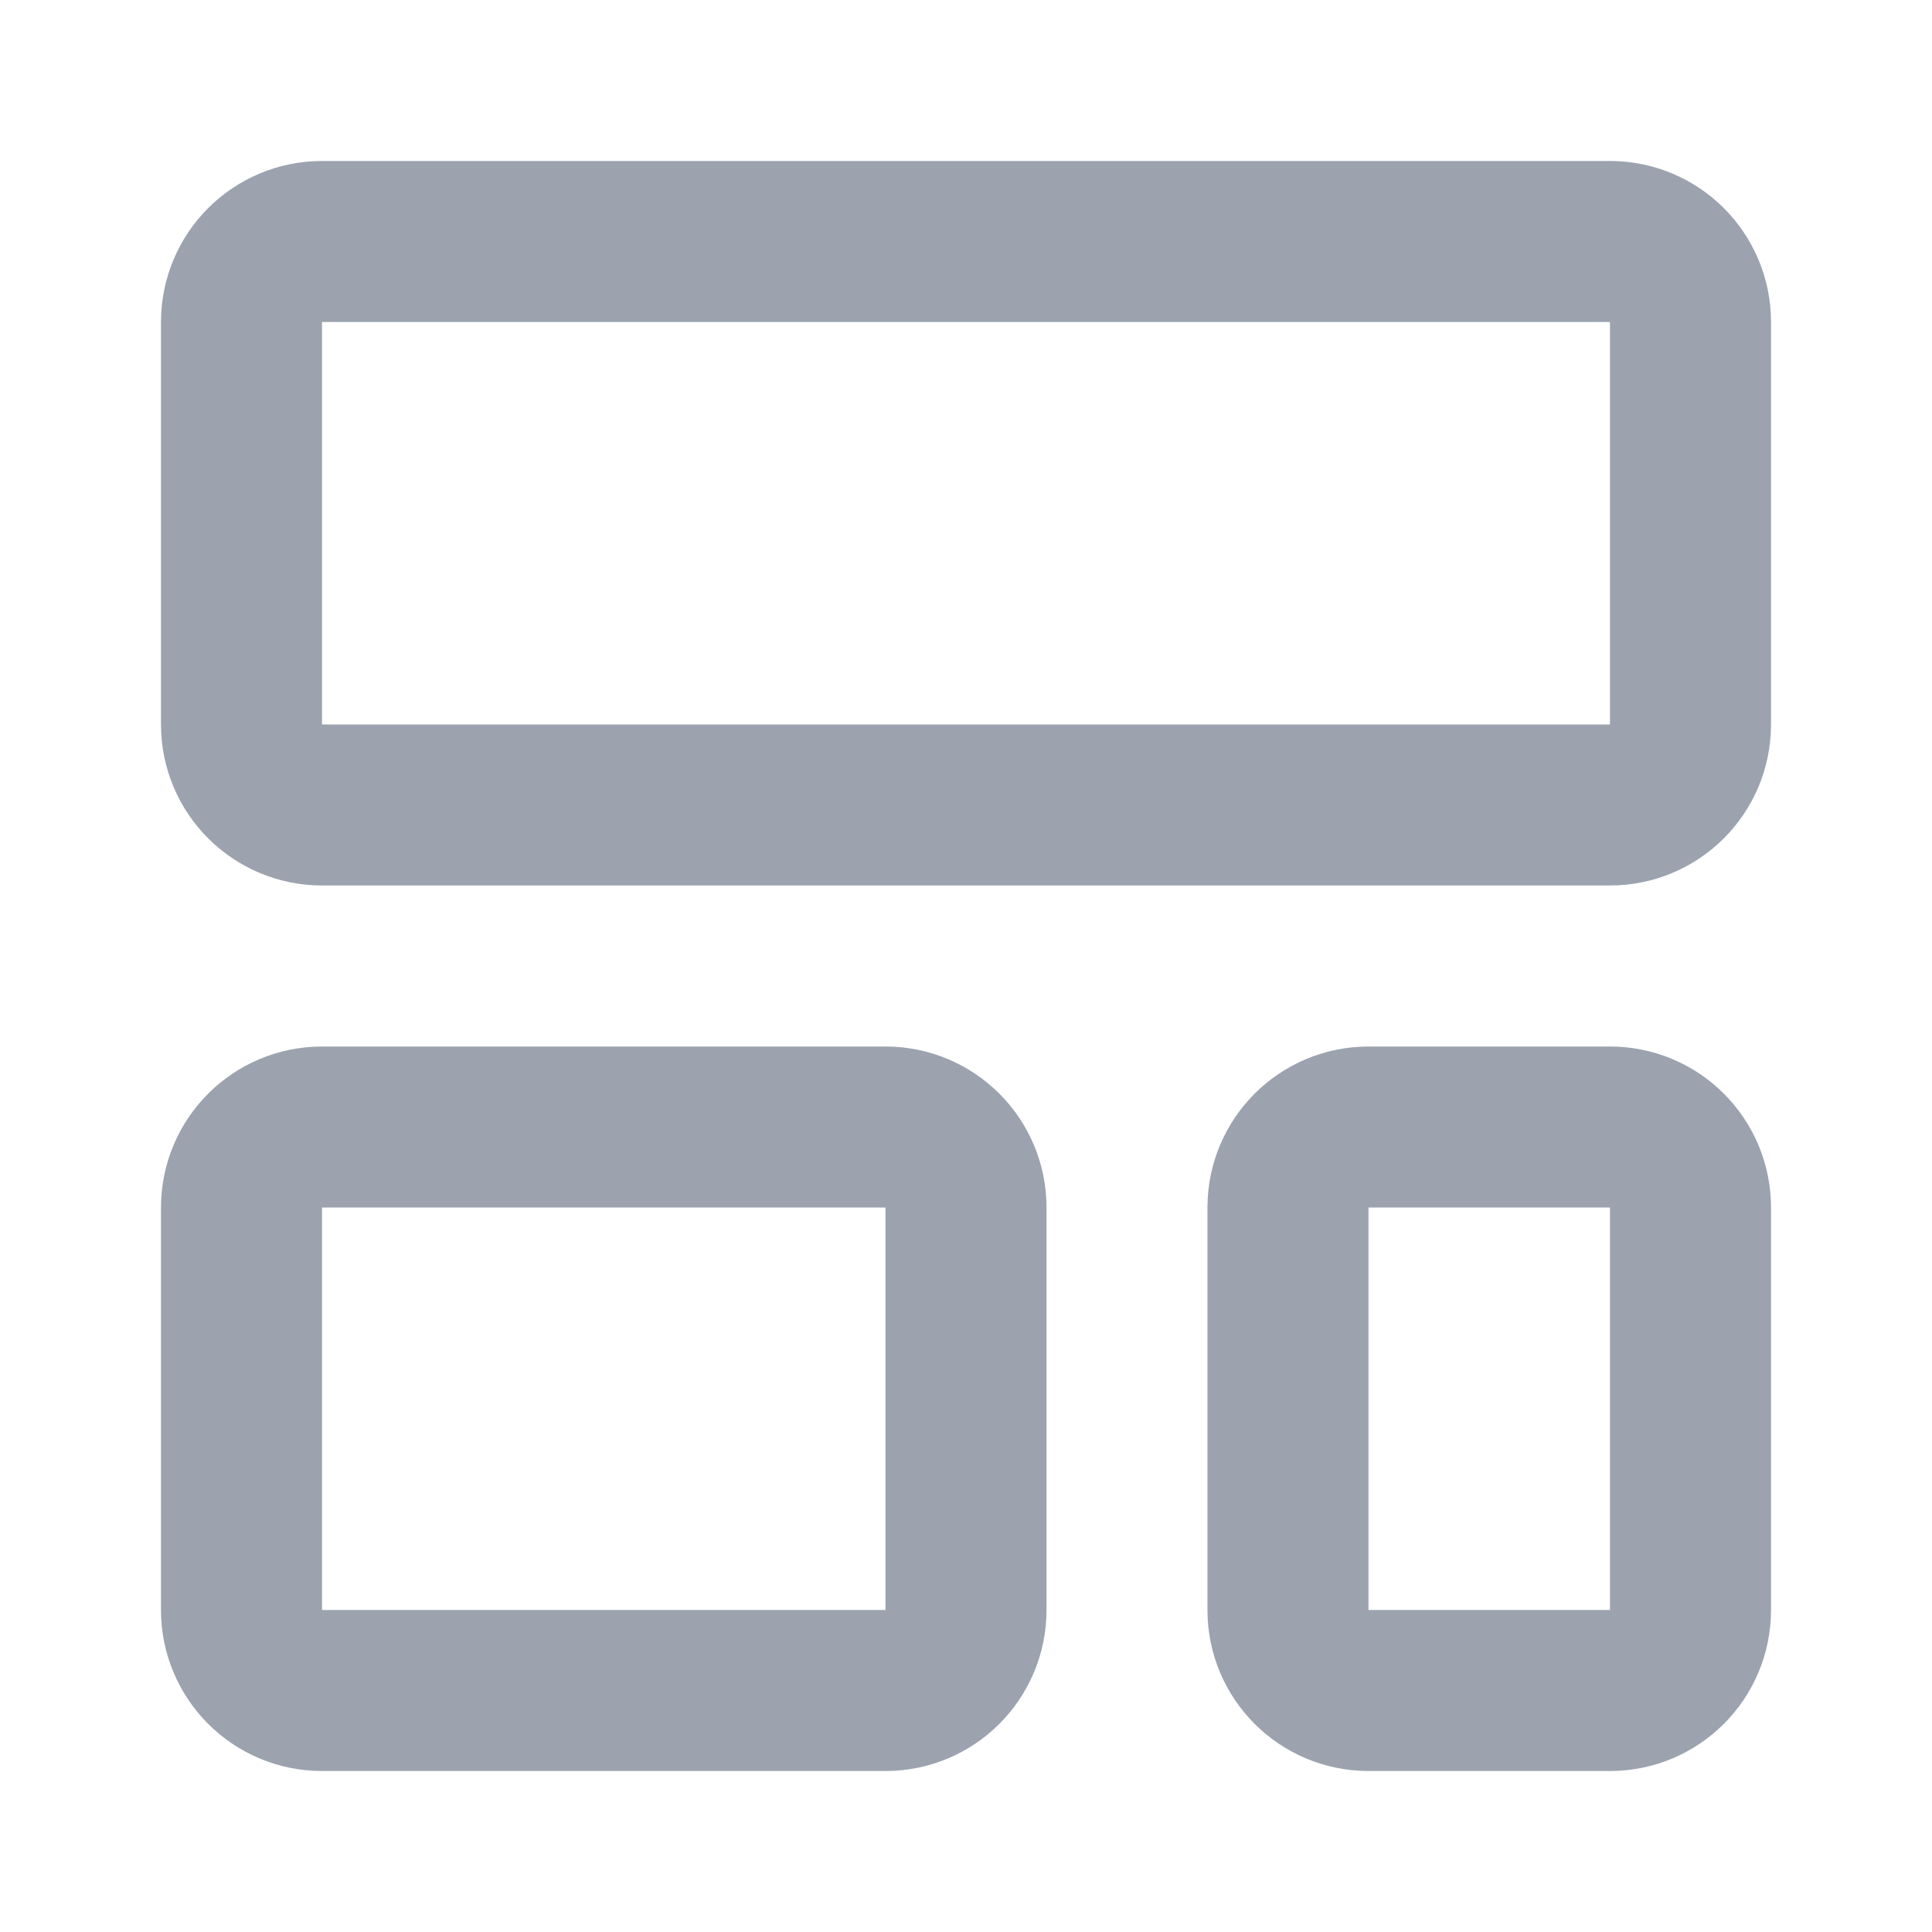
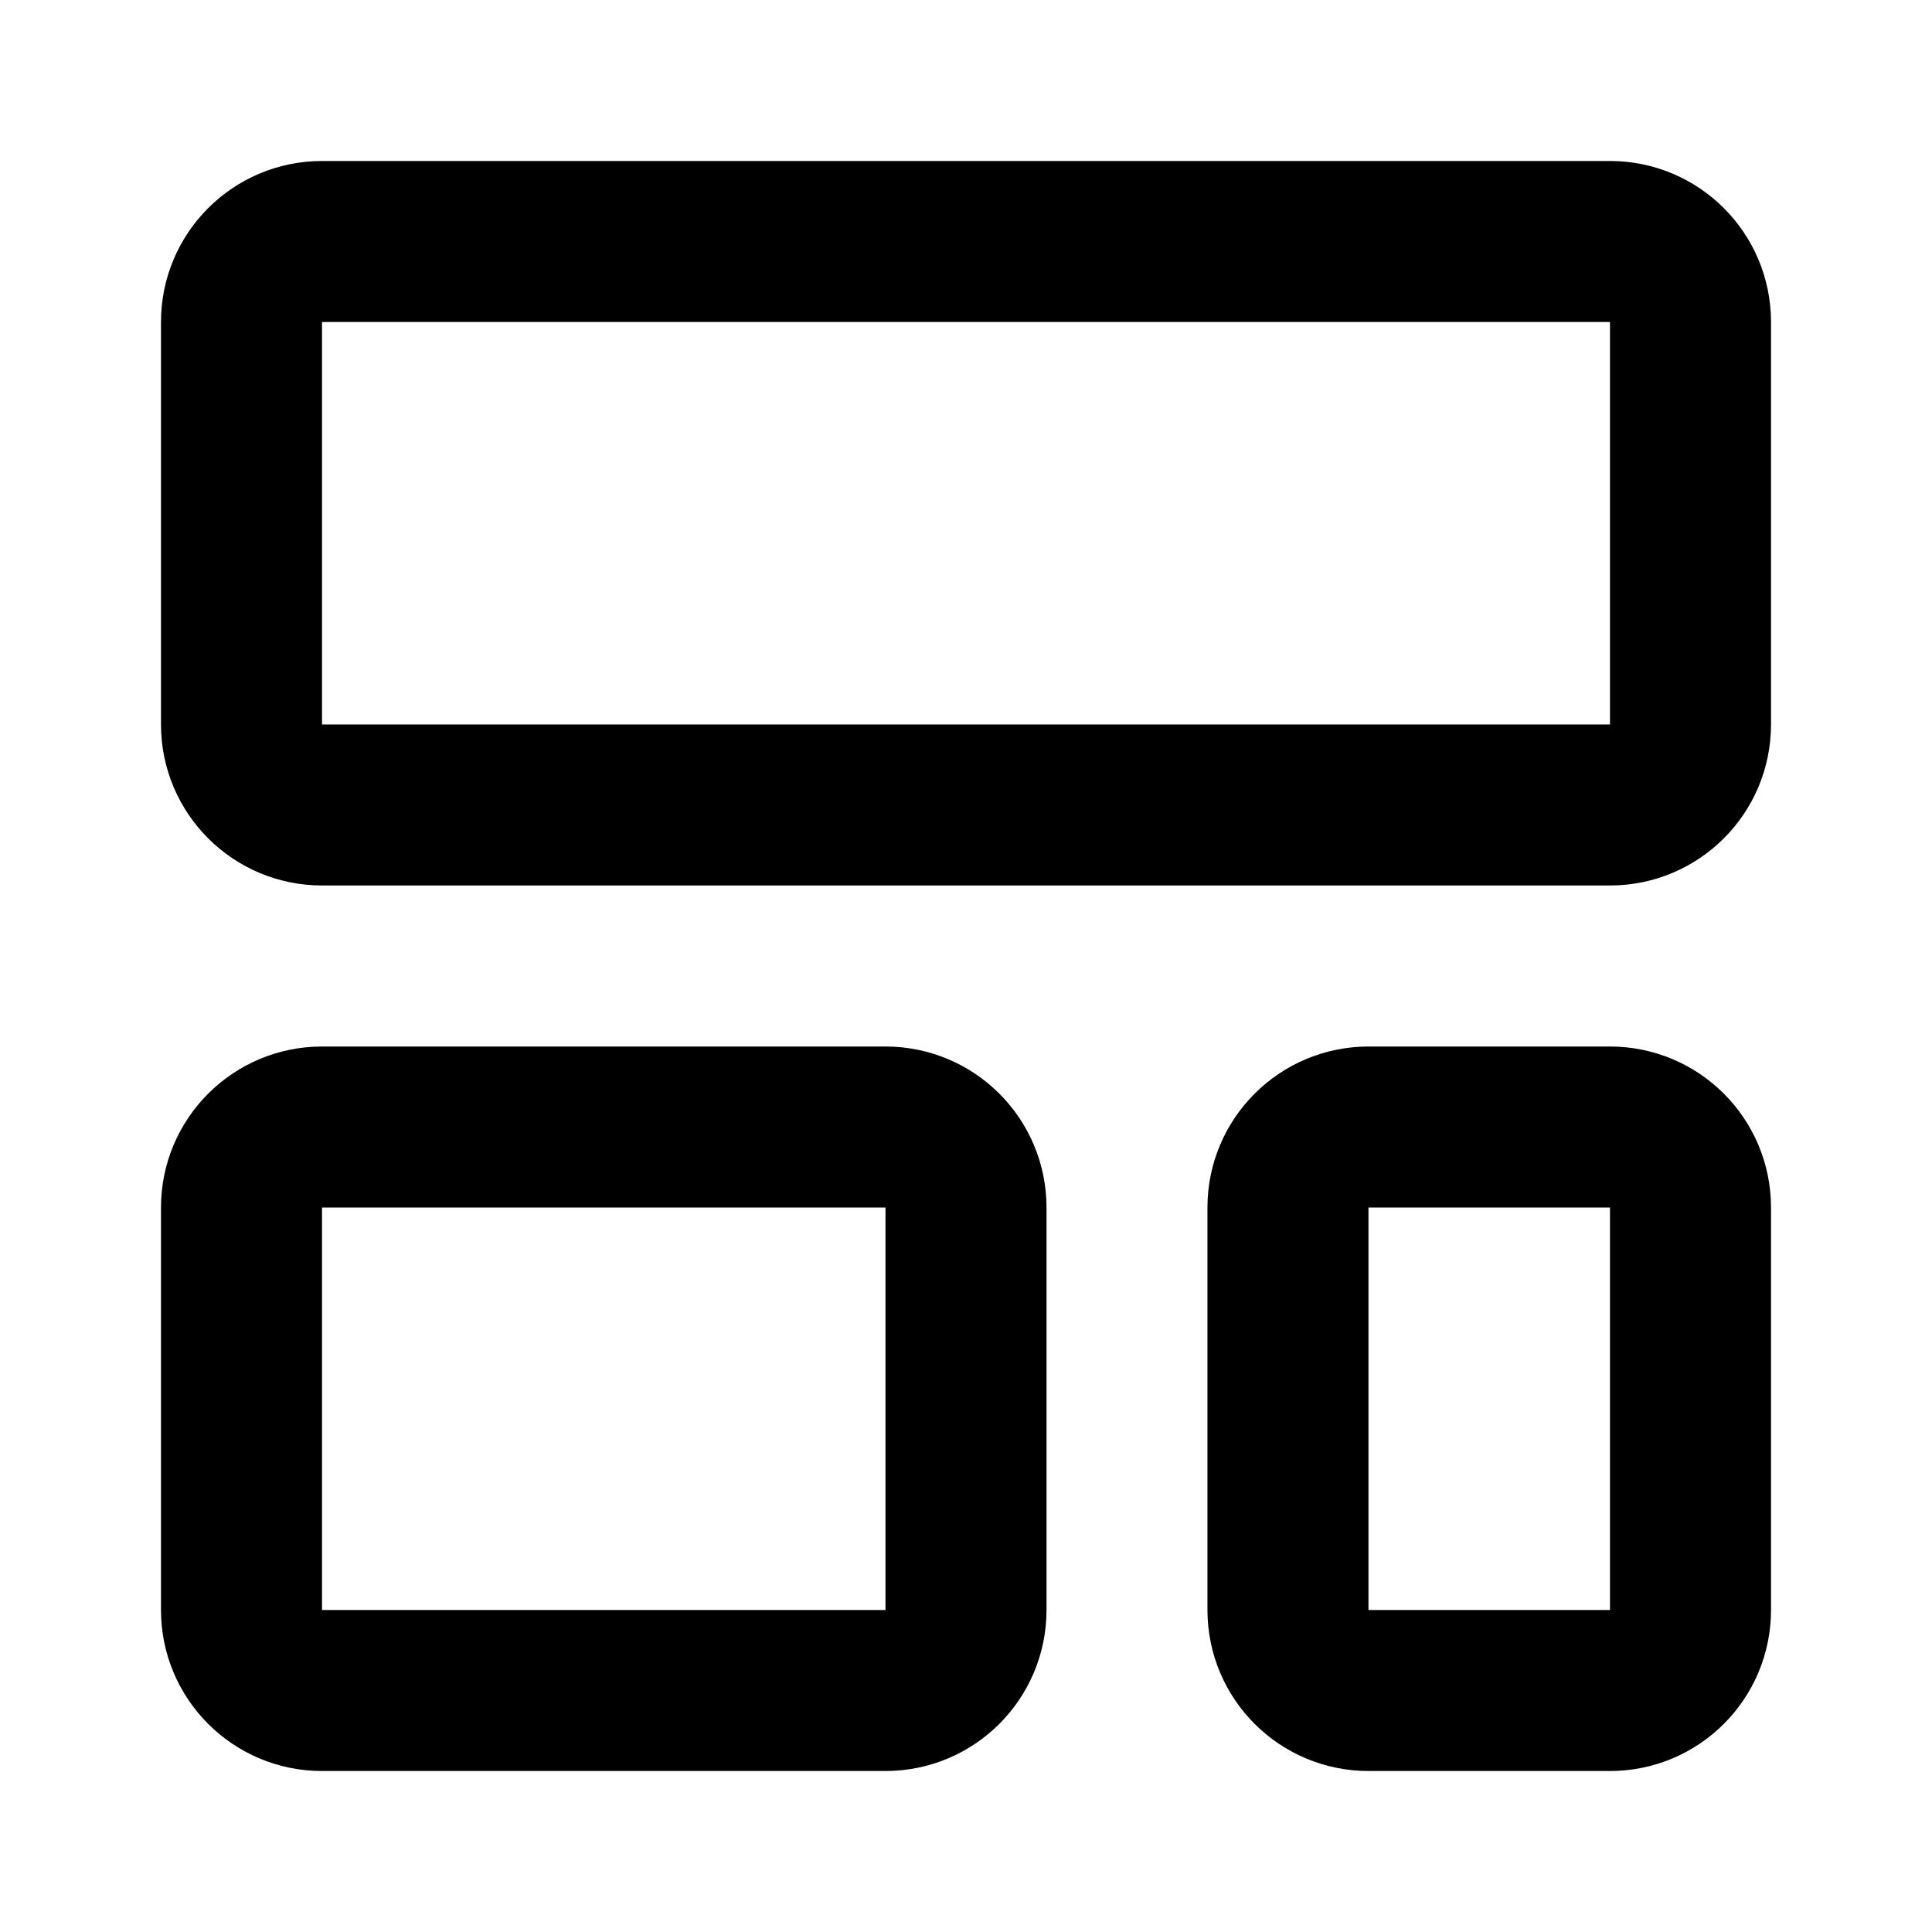
<svg xmlns="http://www.w3.org/2000/svg" width="20" height="20" viewBox="0 0 20 20" fill="none">
-   <path d="M16.667 2.5H3.333C2.873 2.5 2.5 2.873 2.5 3.333V7.5C2.5 7.96 2.873 8.333 3.333 8.333H16.667C17.127 8.333 17.5 7.96 17.5 7.5V3.333C17.5 2.873 17.127 2.5 16.667 2.5Z" stroke="#9CA3AF" stroke-width="1.667" stroke-linecap="round" stroke-linejoin="round" />
-   <path d="M9.167 11.667H3.333C2.873 11.667 2.5 12.04 2.5 12.5V16.667C2.5 17.127 2.873 17.5 3.333 17.5H9.167C9.627 17.5 10 17.127 10 16.667V12.5C10 12.04 9.627 11.667 9.167 11.667Z" stroke="#9CA3AF" stroke-width="1.667" stroke-linecap="round" stroke-linejoin="round" />
-   <path d="M16.667 11.667H14.167C13.706 11.667 13.333 12.04 13.333 12.5V16.667C13.333 17.127 13.706 17.5 14.167 17.5H16.667C17.127 17.5 17.5 17.127 17.5 16.667V12.5C17.5 12.04 17.127 11.667 16.667 11.667Z" stroke="#9CA3AF" stroke-width="1.667" stroke-linecap="round" stroke-linejoin="round" />
+   <path d="M16.667 2.5H3.333C2.873 2.5 2.5 2.873 2.5 3.333V7.5C2.5 7.96 2.873 8.333 3.333 8.333H16.667C17.127 8.333 17.5 7.96 17.5 7.5V3.333C17.5 2.873 17.127 2.5 16.667 2.5Z" stroke="currentColor" stroke-width="1.667" stroke-linecap="round" stroke-linejoin="round" />
+   <path d="M9.167 11.667H3.333C2.873 11.667 2.5 12.04 2.5 12.5V16.667C2.5 17.127 2.873 17.5 3.333 17.5H9.167C9.627 17.5 10 17.127 10 16.667V12.5C10 12.04 9.627 11.667 9.167 11.667Z" stroke="currentColor" stroke-width="1.667" stroke-linecap="round" stroke-linejoin="round" />
+   <path d="M16.667 11.667H14.167C13.706 11.667 13.333 12.04 13.333 12.5V16.667C13.333 17.127 13.706 17.5 14.167 17.5H16.667C17.127 17.5 17.5 17.127 17.5 16.667V12.5C17.5 12.04 17.127 11.667 16.667 11.667Z" stroke="currentColor" stroke-width="1.667" stroke-linecap="round" stroke-linejoin="round" />
</svg>
